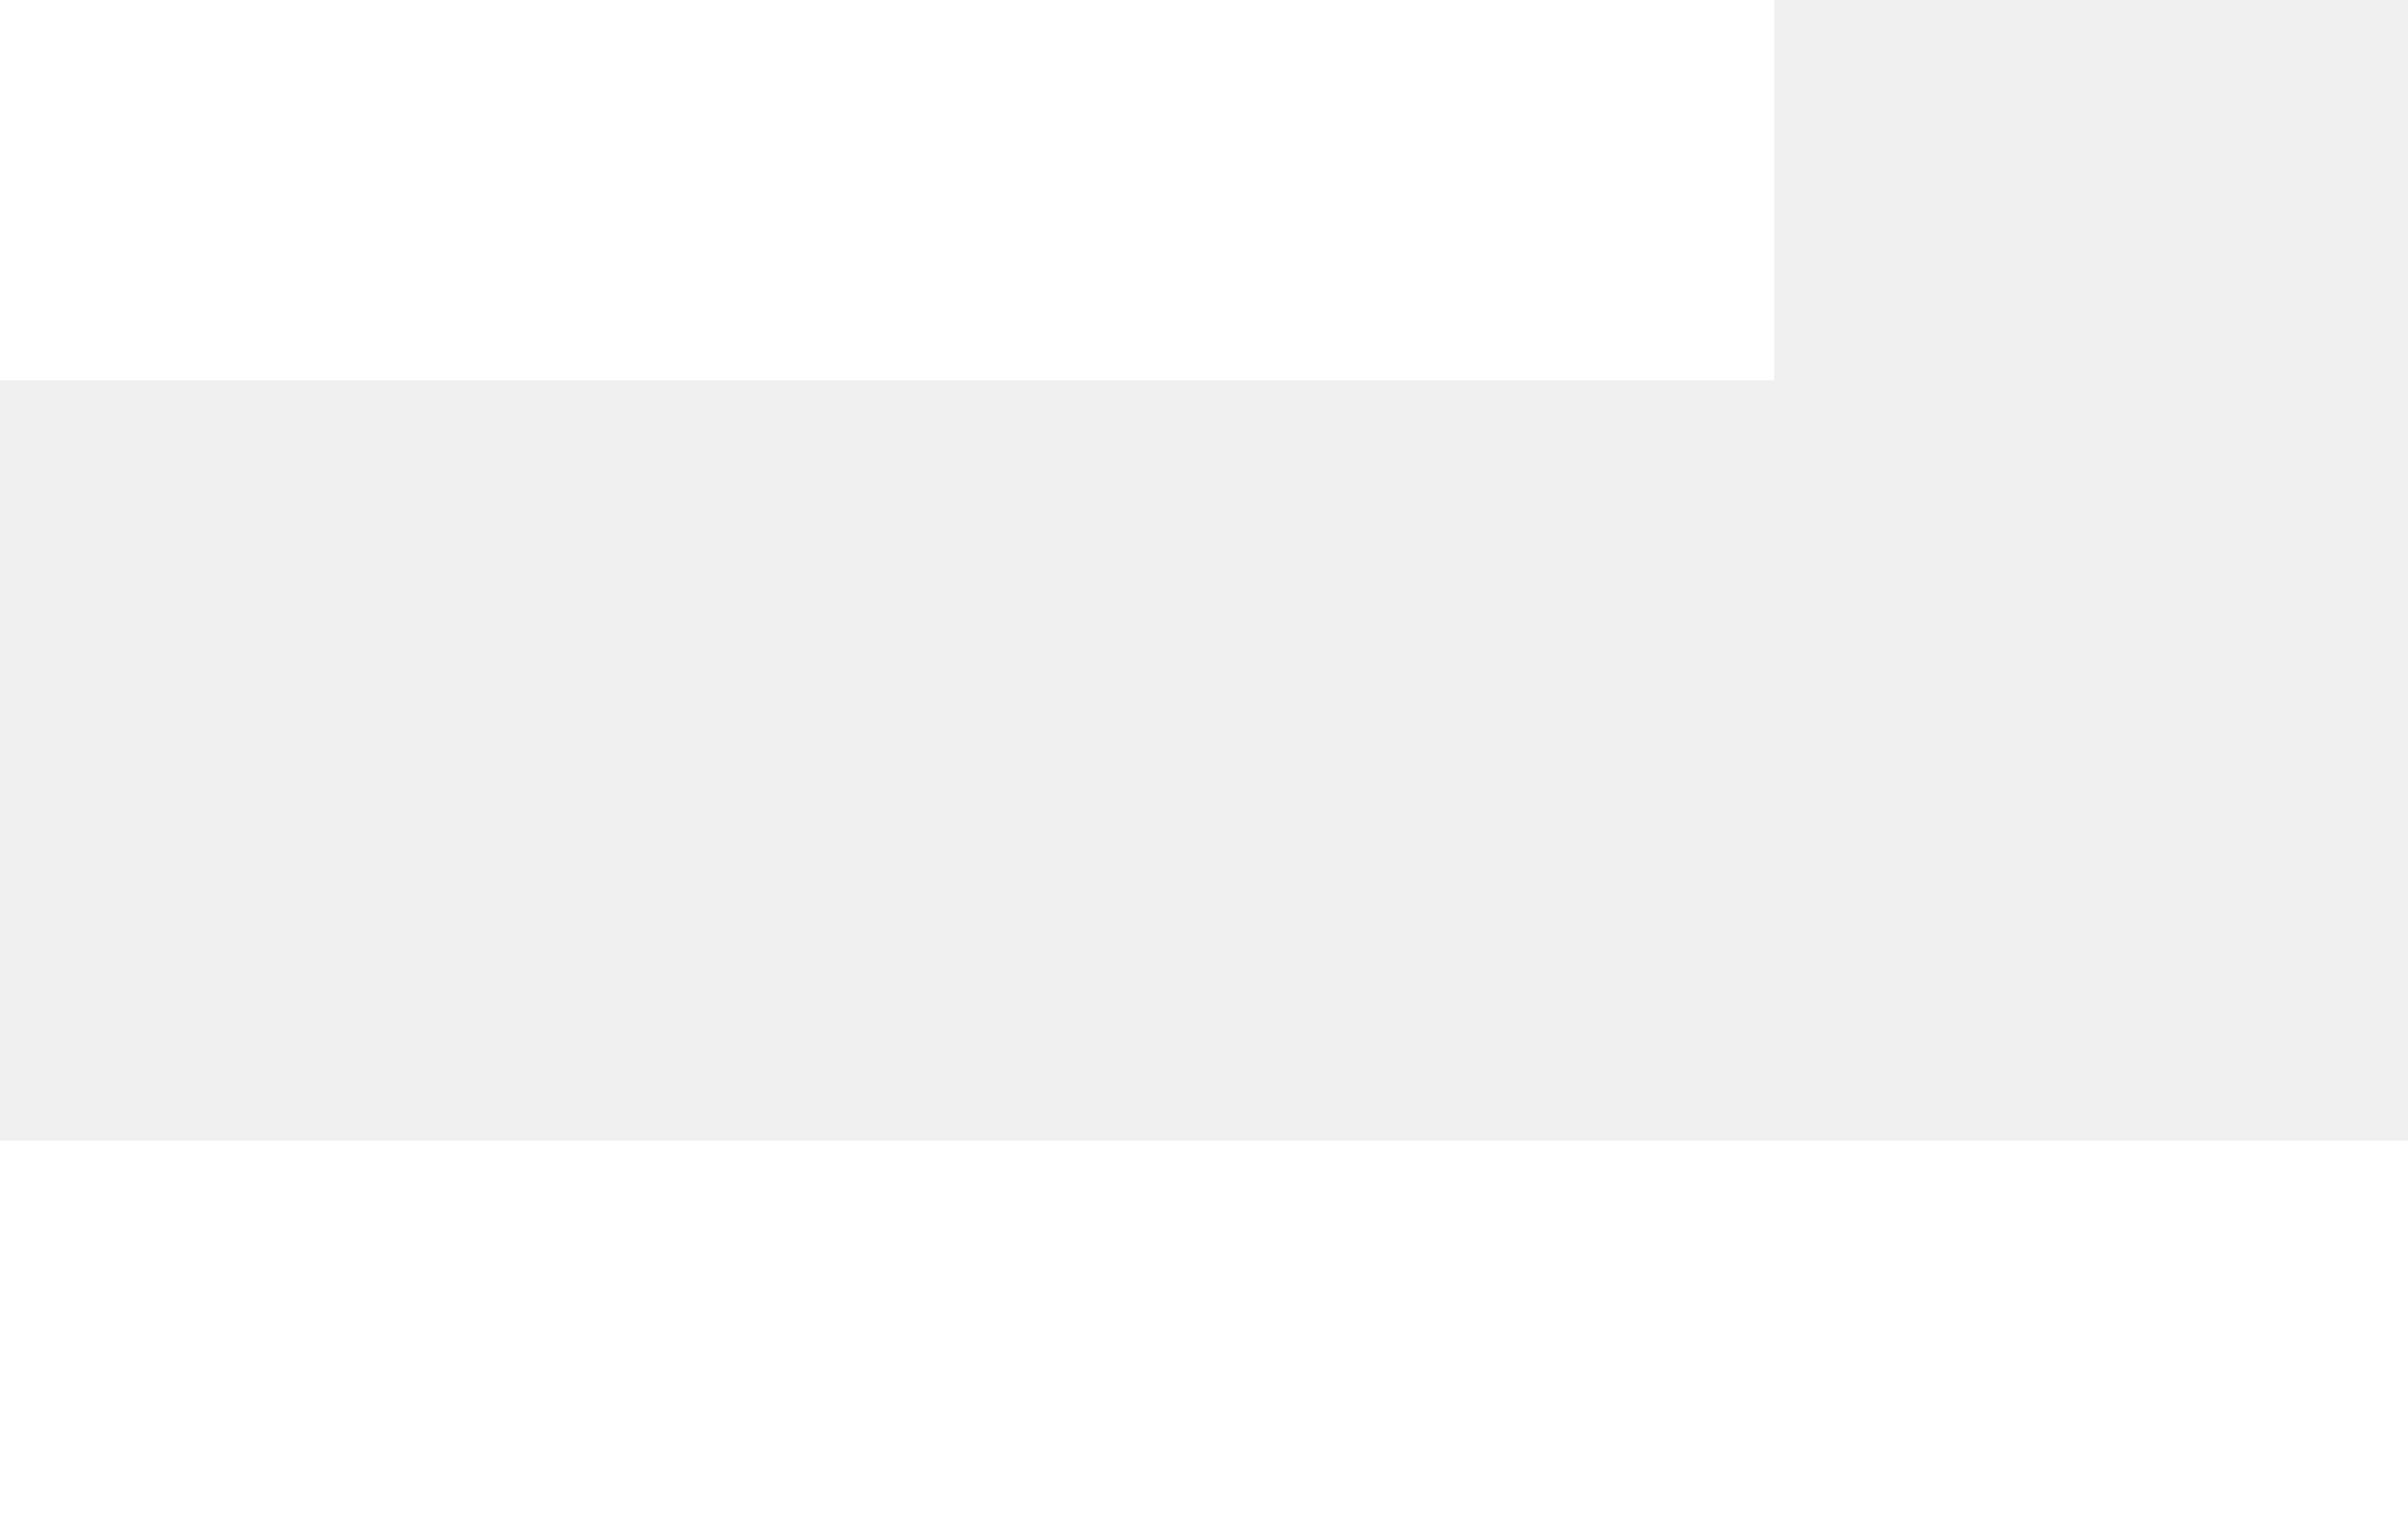
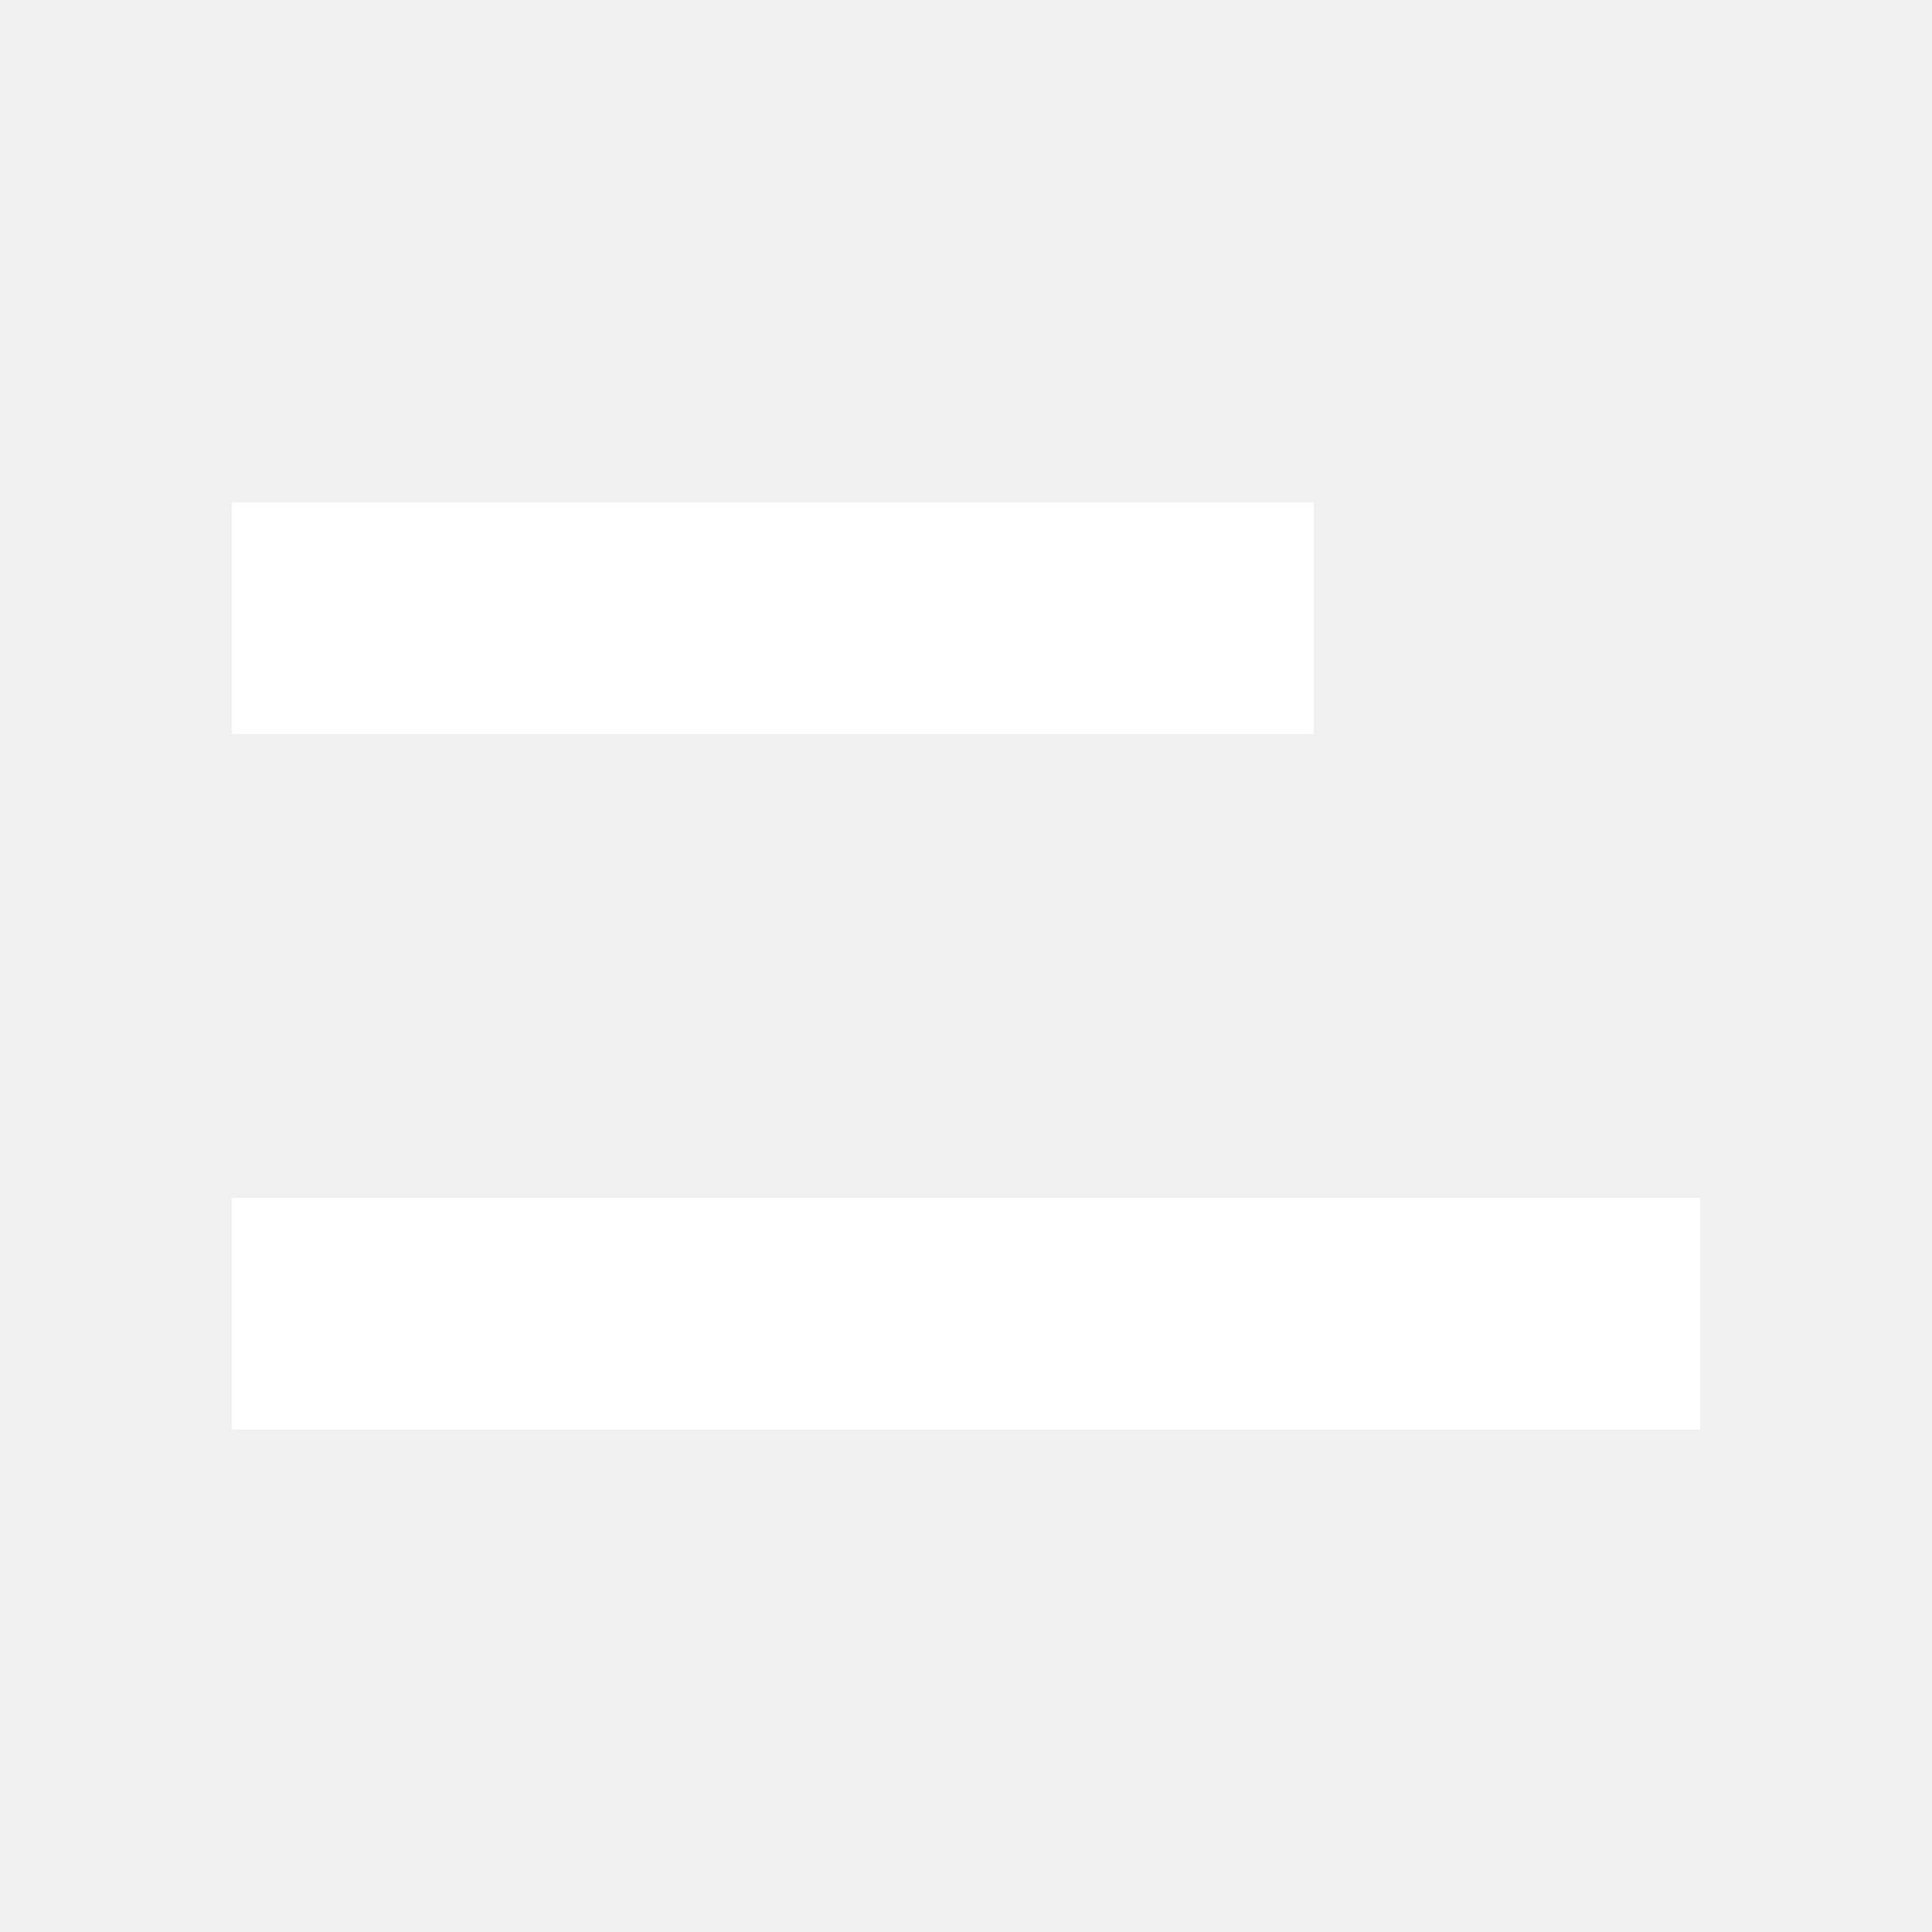
- <svg xmlns="http://www.w3.org/2000/svg" width="19" height="12" viewBox="0 0 38 24" fill="none">
-   <rect y="18" width="38" height="6" fill="white" />
-   <rect width="28" height="6" fill="white" />
+ <svg xmlns="http://www.w3.org/2000/svg" width="50" height="50" viewBox="0 0 50 50" fill="none">
+   <rect x="6" y="31" width="38" height="6" fill="white" />
+   <rect x="6" y="13" width="28" height="6" fill="white" />
</svg>
